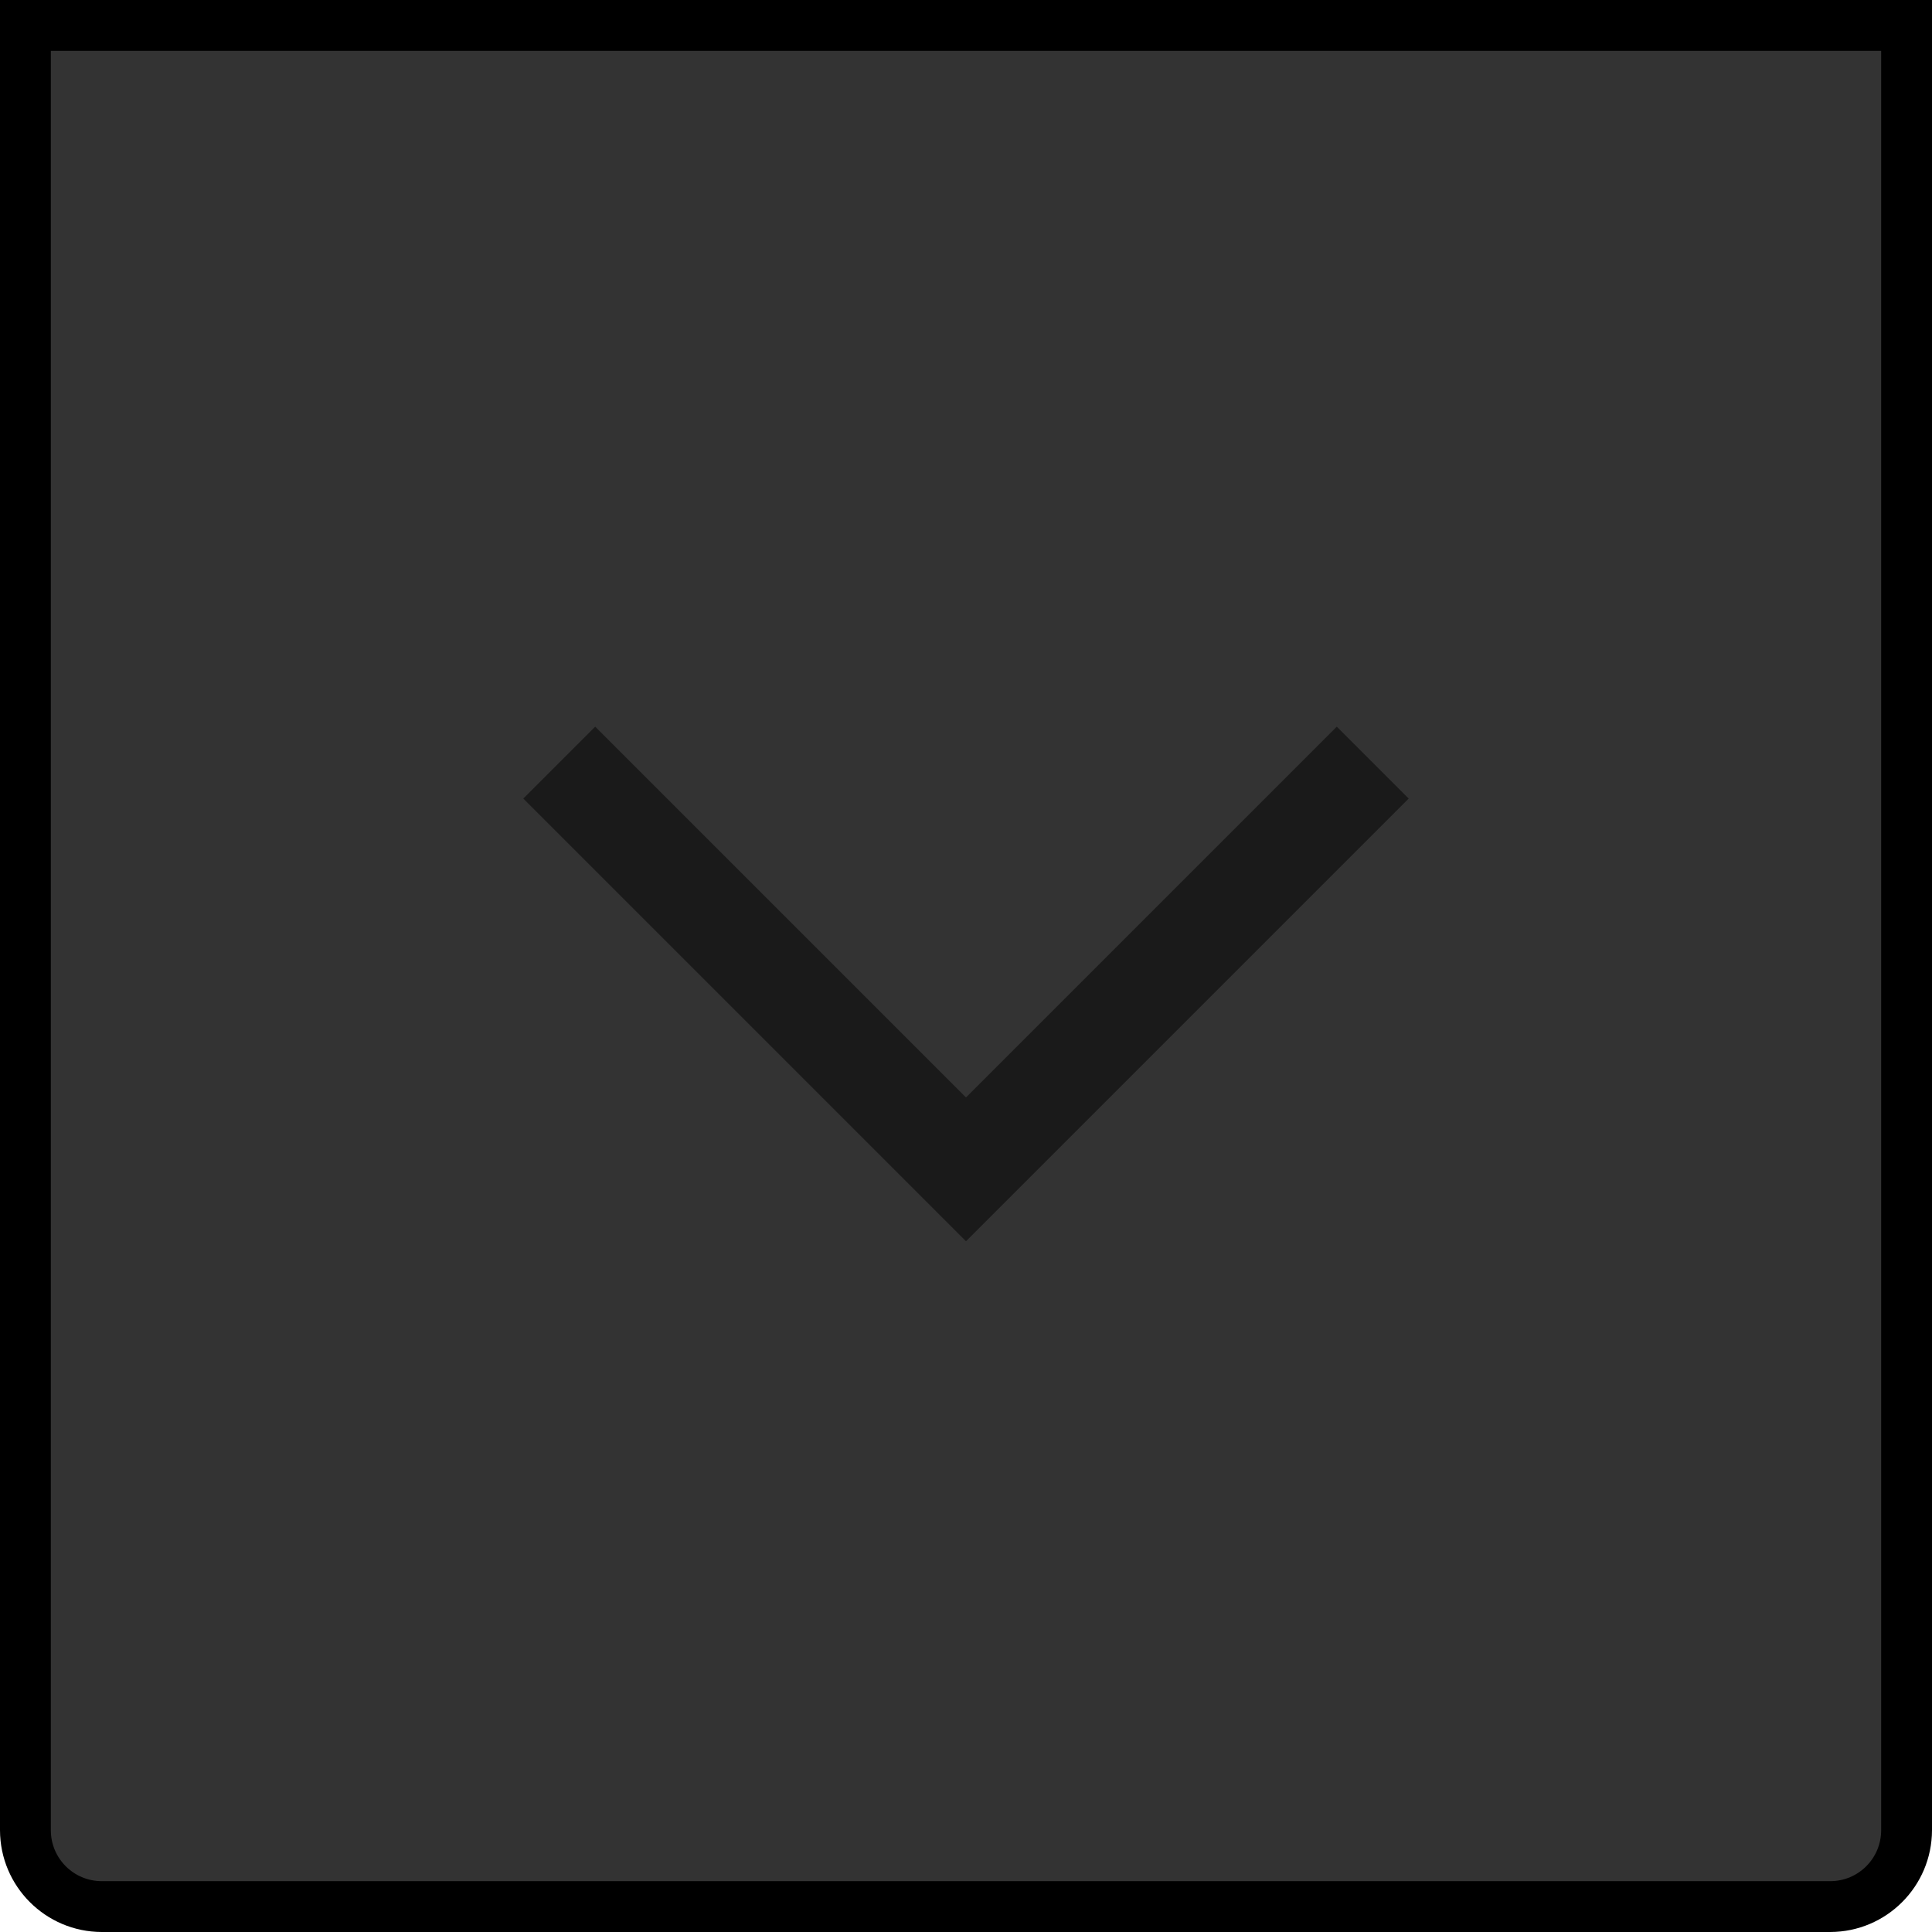
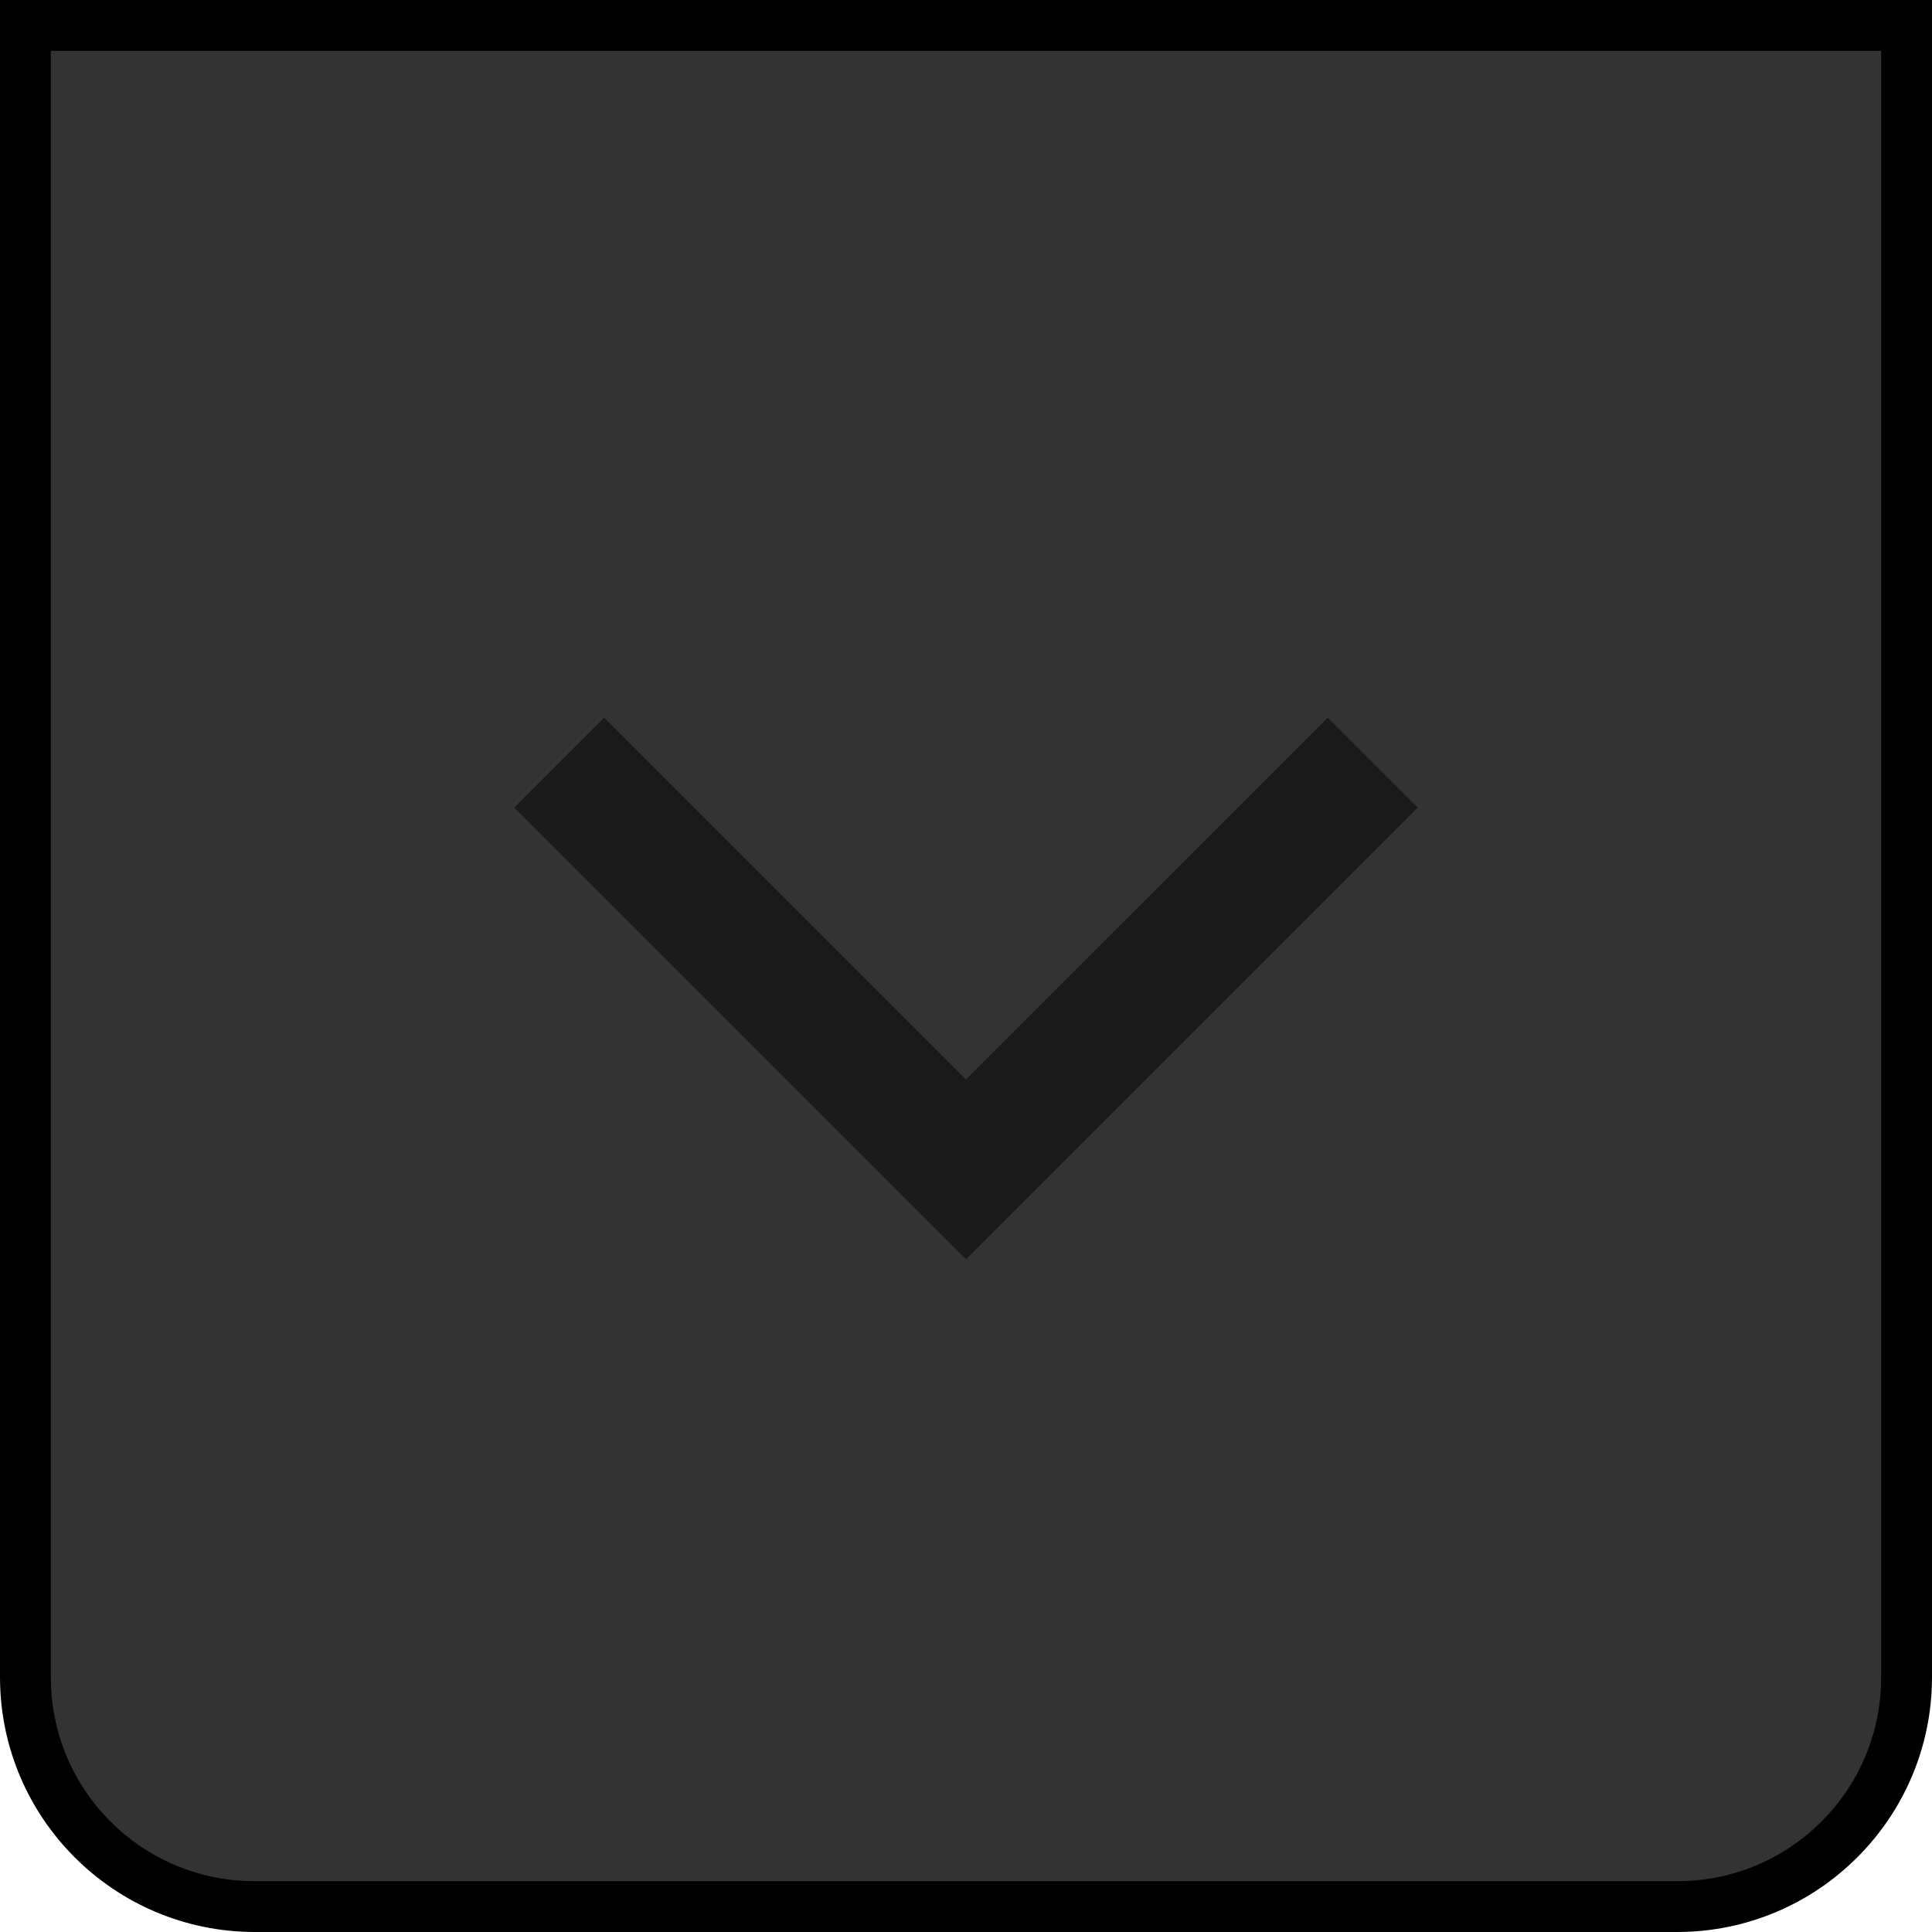
<svg xmlns="http://www.w3.org/2000/svg" width="38" height="38" viewBox="0 0 38 38">
-   <path d="M2,37.5A1.502,1.502,0,0,1,.5,36V.5h37V36A1.502,1.502,0,0,1,36,37.5Z" fill="#333" />
-   <path d="M37,1V36a1.001,1.001,0,0,1-1,1H2a1.001,1.001,0,0,1-1-1V1H37m1-1H0V36a2.006,2.006,0,0,0,2,2H36a2.006,2.006,0,0,0,2-2V0Z" />
-   <polyline points="27 15 19 23 11 15" fill="none" stroke="#1a1a1a" stroke-miterlimit="10" stroke-width="2" />
+   <path d="M5,37.5A4.505,4.505,0,0,1,.5,33V.5h37V33A4.505,4.505,0,0,1,33,37.5Z" fill="#333" />
+   <path d="M37,1V33a4.005,4.005,0,0,1-4,4H5a4.005,4.005,0,0,1-4-4V1H37m1-1H0V33a5.015,5.015,0,0,0,5,5H33a5.015,5.015,0,0,0,5-5V0Z" />
+   <polyline points="27 15 19 23 11 15" fill="none" stroke="#1a1a1a" stroke-miterlimit="10" stroke-width="2.5" />
</svg>
